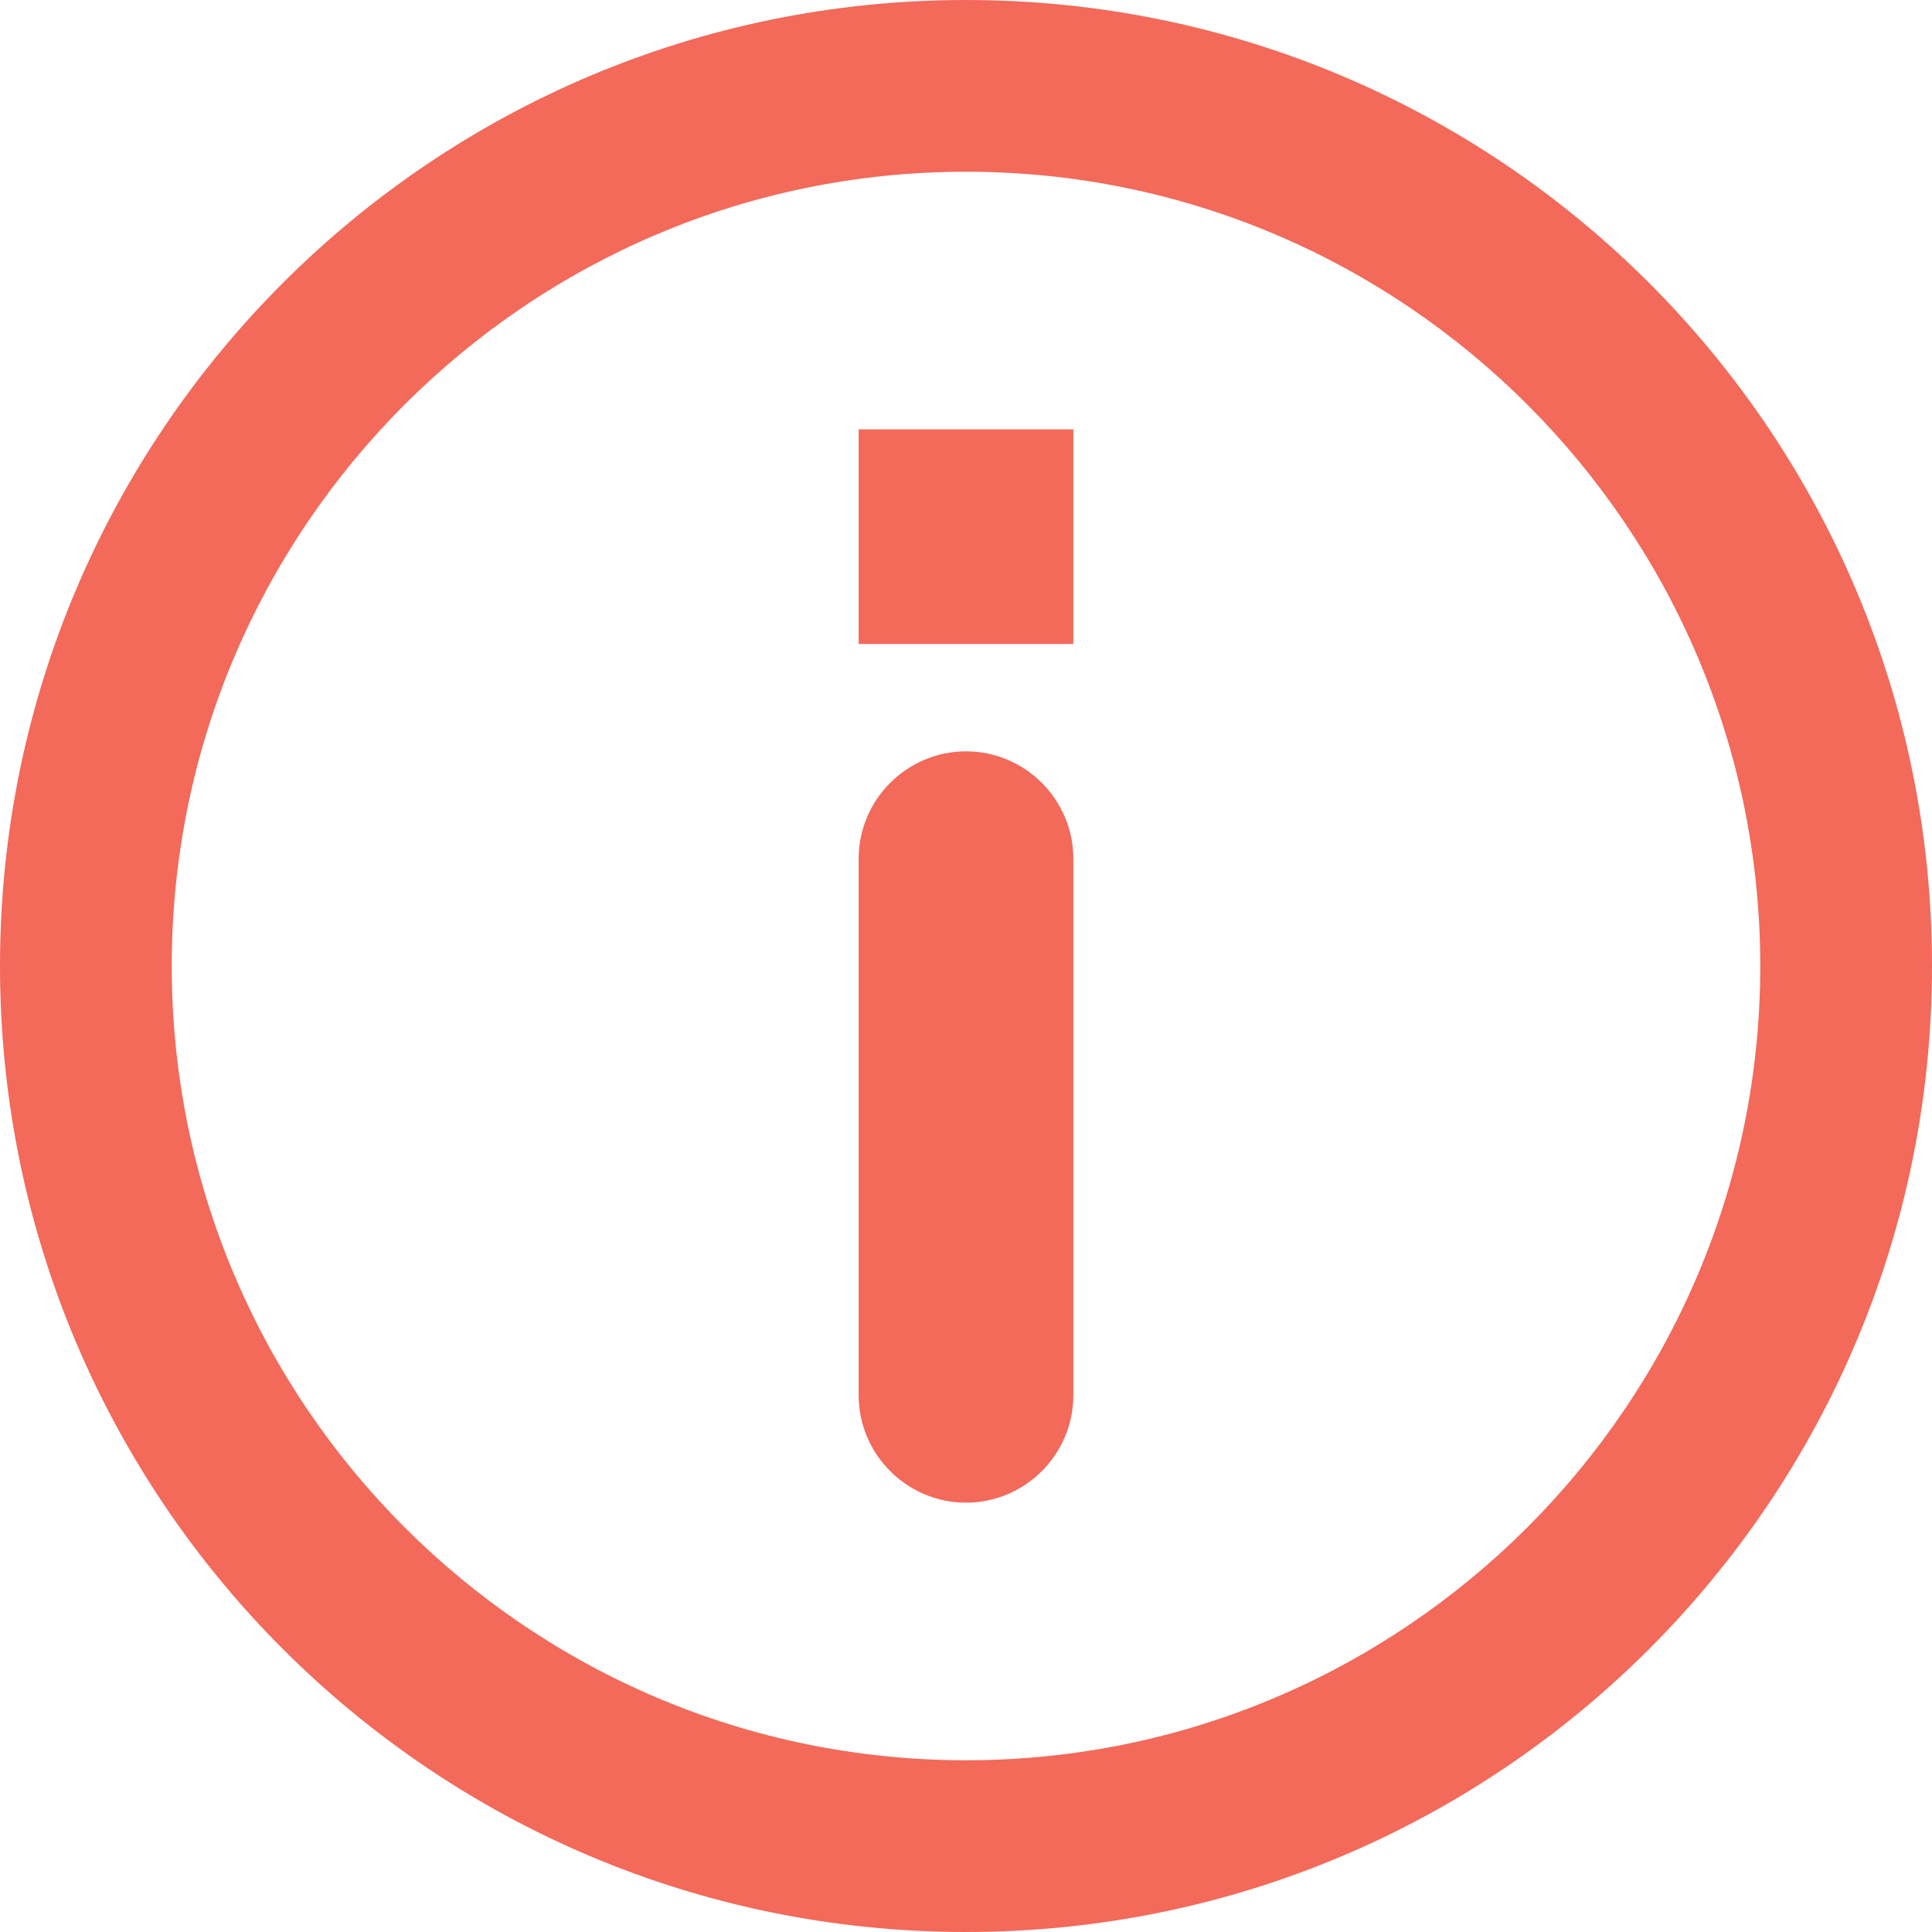
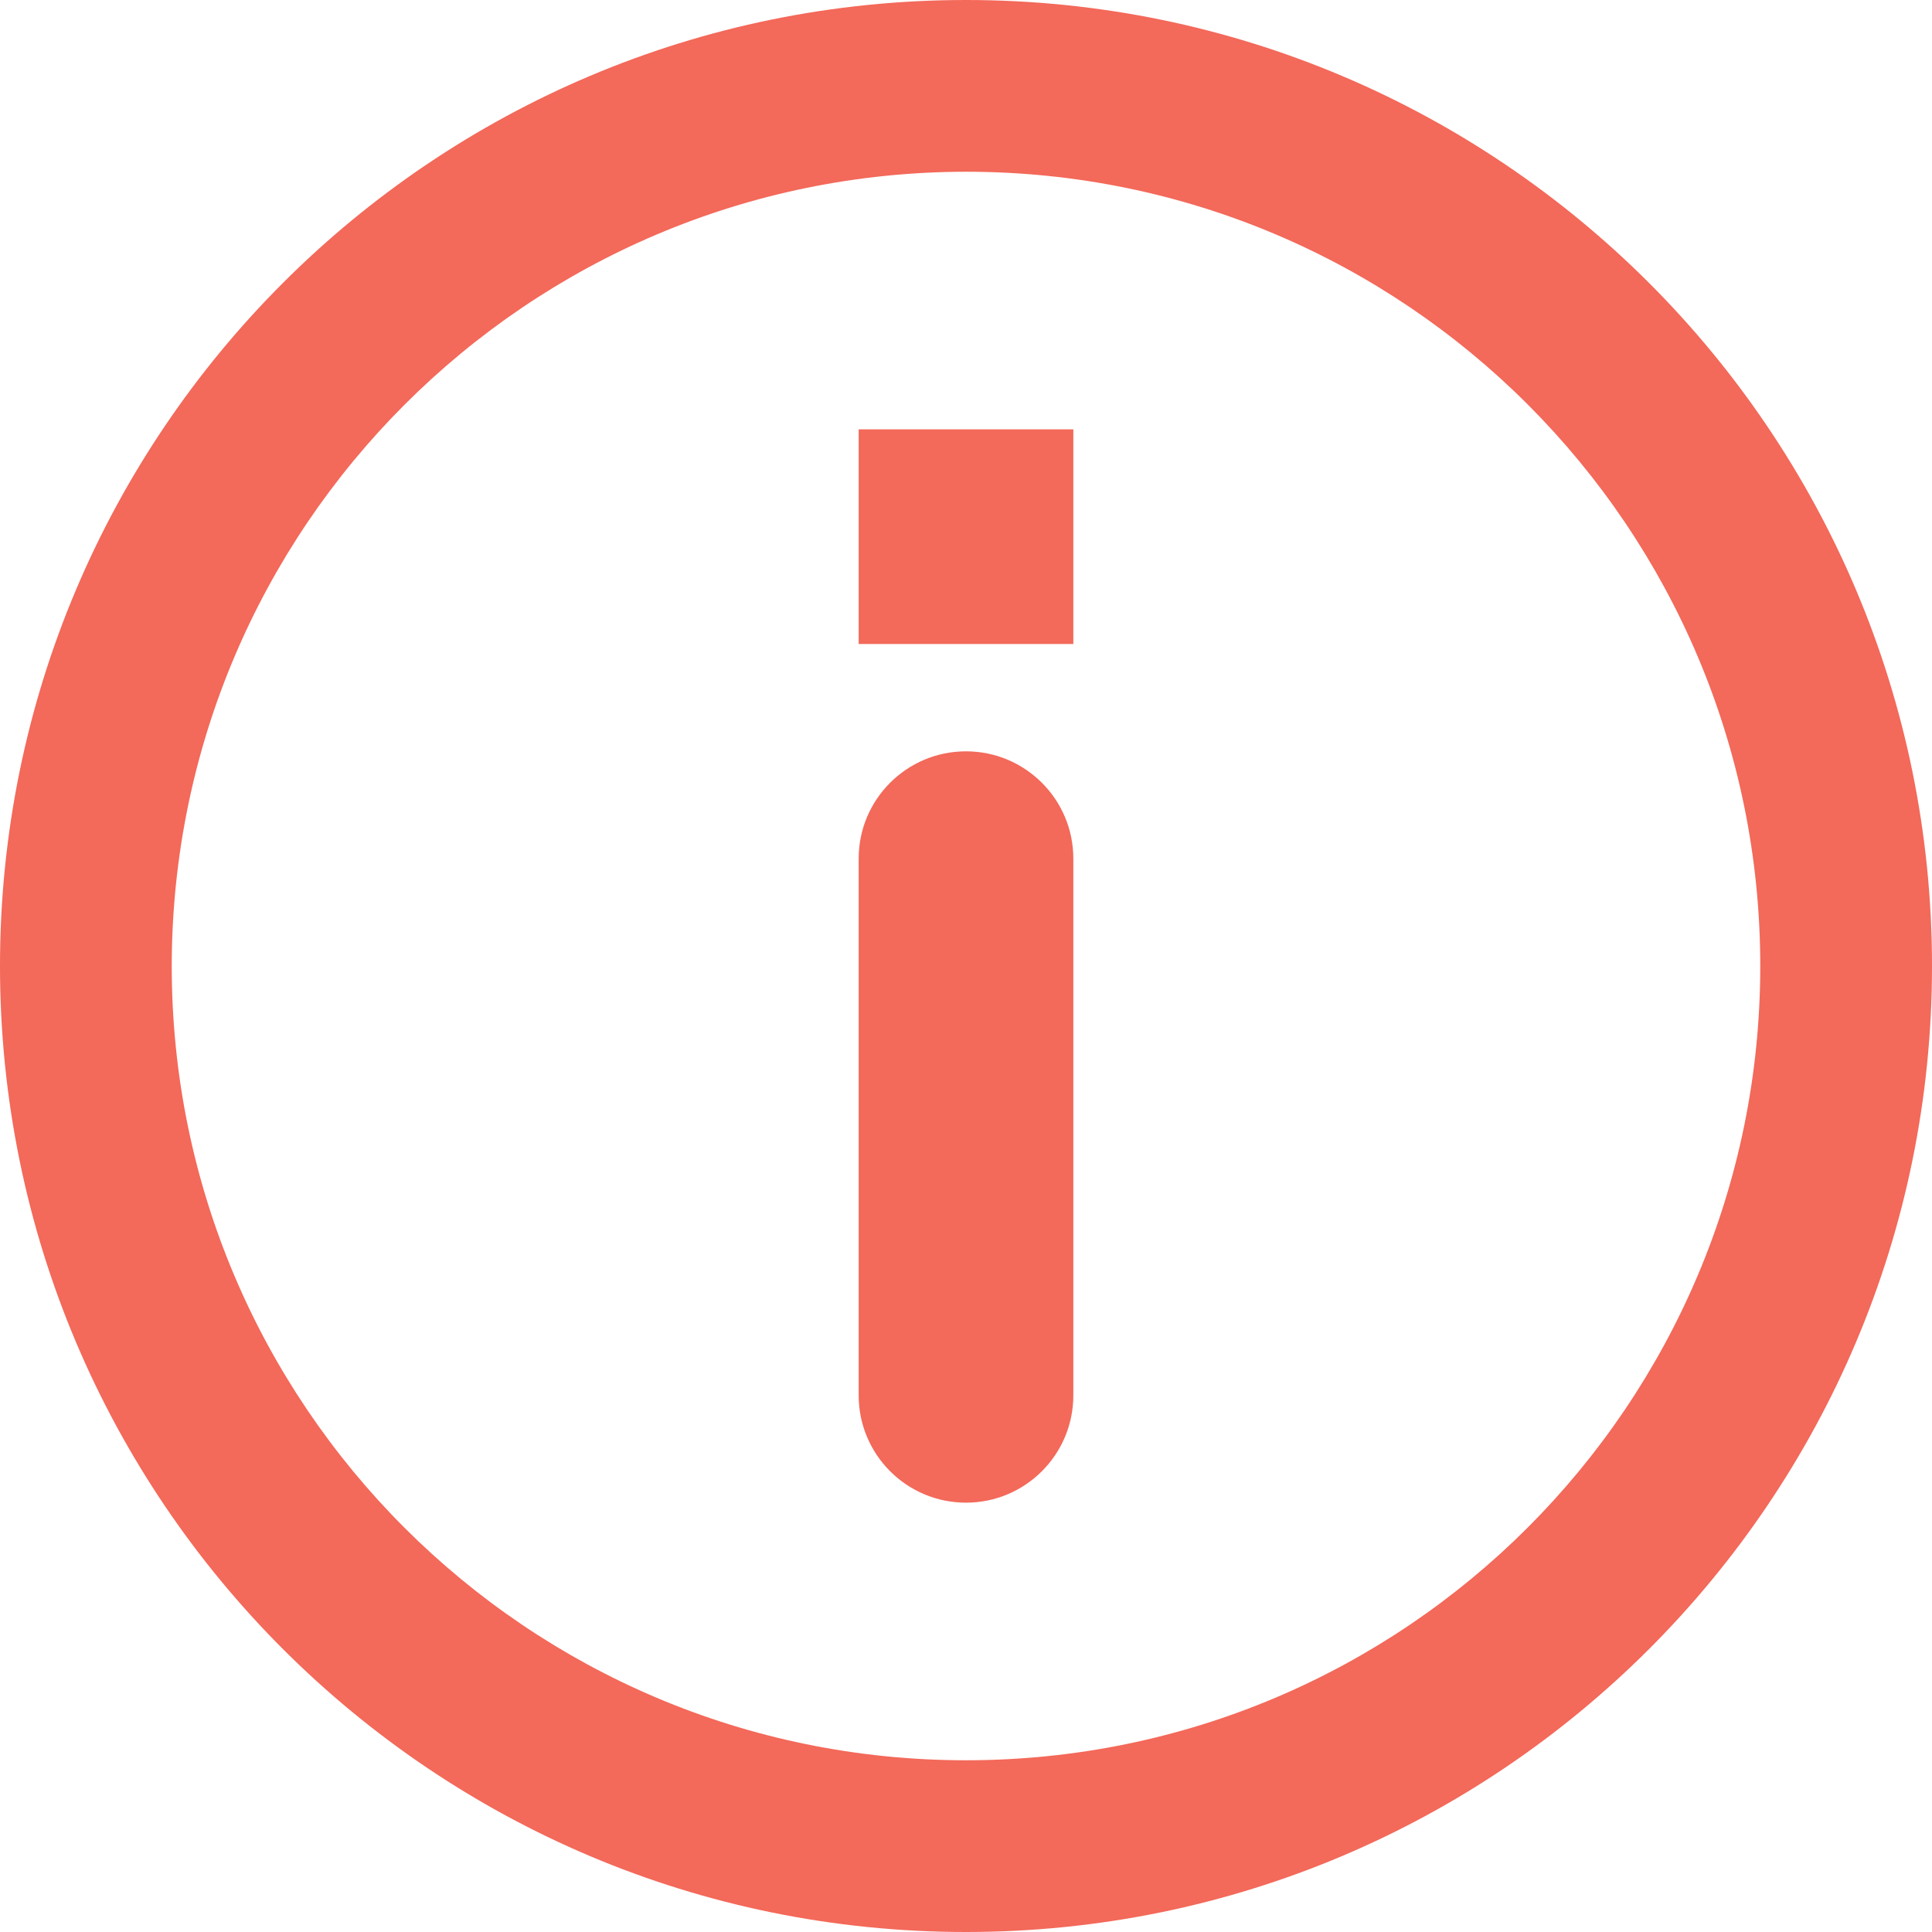
- <svg xmlns="http://www.w3.org/2000/svg" version="1.1" id="Layer_1" x="0px" y="0px" width="18px" height="18px" viewBox="0 0 18 18" style="enable-background:new 0 0 18 18;" xml:space="preserve">
-   <style type="text/css">
- 
- 	.st0{fill:#F3695A;}
- 
- </style>
-   <g>
-     <path class="st0" d="M9,1.6c4.08,0,7.4,3.319,7.4,7.4c0,4.08-3.32,7.4-7.4,7.4c-4.081,0-7.4-3.32-7.4-7.4    C1.6,4.919,4.919,1.6,9,1.6 M9,0C4.029,0,0,4.029,0,9s4.029,9,9,9s9-4.029,9-9S13.971,0,9,0L9,0z" />
-   </g>
-   <g>
-     <path class="st0" d="M10,13c0,0.55-0.45,1-1,1l0,0c-0.55,0-1-0.45-1-1V8c0-0.55,0.45-1,1-1l0,0c0.55,0,1,0.45,1,1V13z" />
-   </g>
-   <rect x="8" y="4" class="st0" width="2" height="2" />
+ <svg xmlns="http://www.w3.org/2000/svg" width="18" height="18" viewBox="0 0 18 18">
+   <defs>
+     <style>.a{fill:#f3695a;}</style>
+   </defs>
+   <path class="a" d="M9,1.6A7.4,7.4,0,1,1,1.6,9h0A7.408,7.408,0,0,1,9,1.6M9,0a9,9,0,1,0,9,9A9,9,0,0,0,9,0Z" />
+   <path class="a" d="M10,13a1,1,0,0,1-1,1H9a1,1,0,0,1-1-1V8A1,1,0,0,1,9,7H9a1,1,0,0,1,1,1Z" />
+   <rect class="a" x="8" y="4" width="2" height="2" />
</svg>
